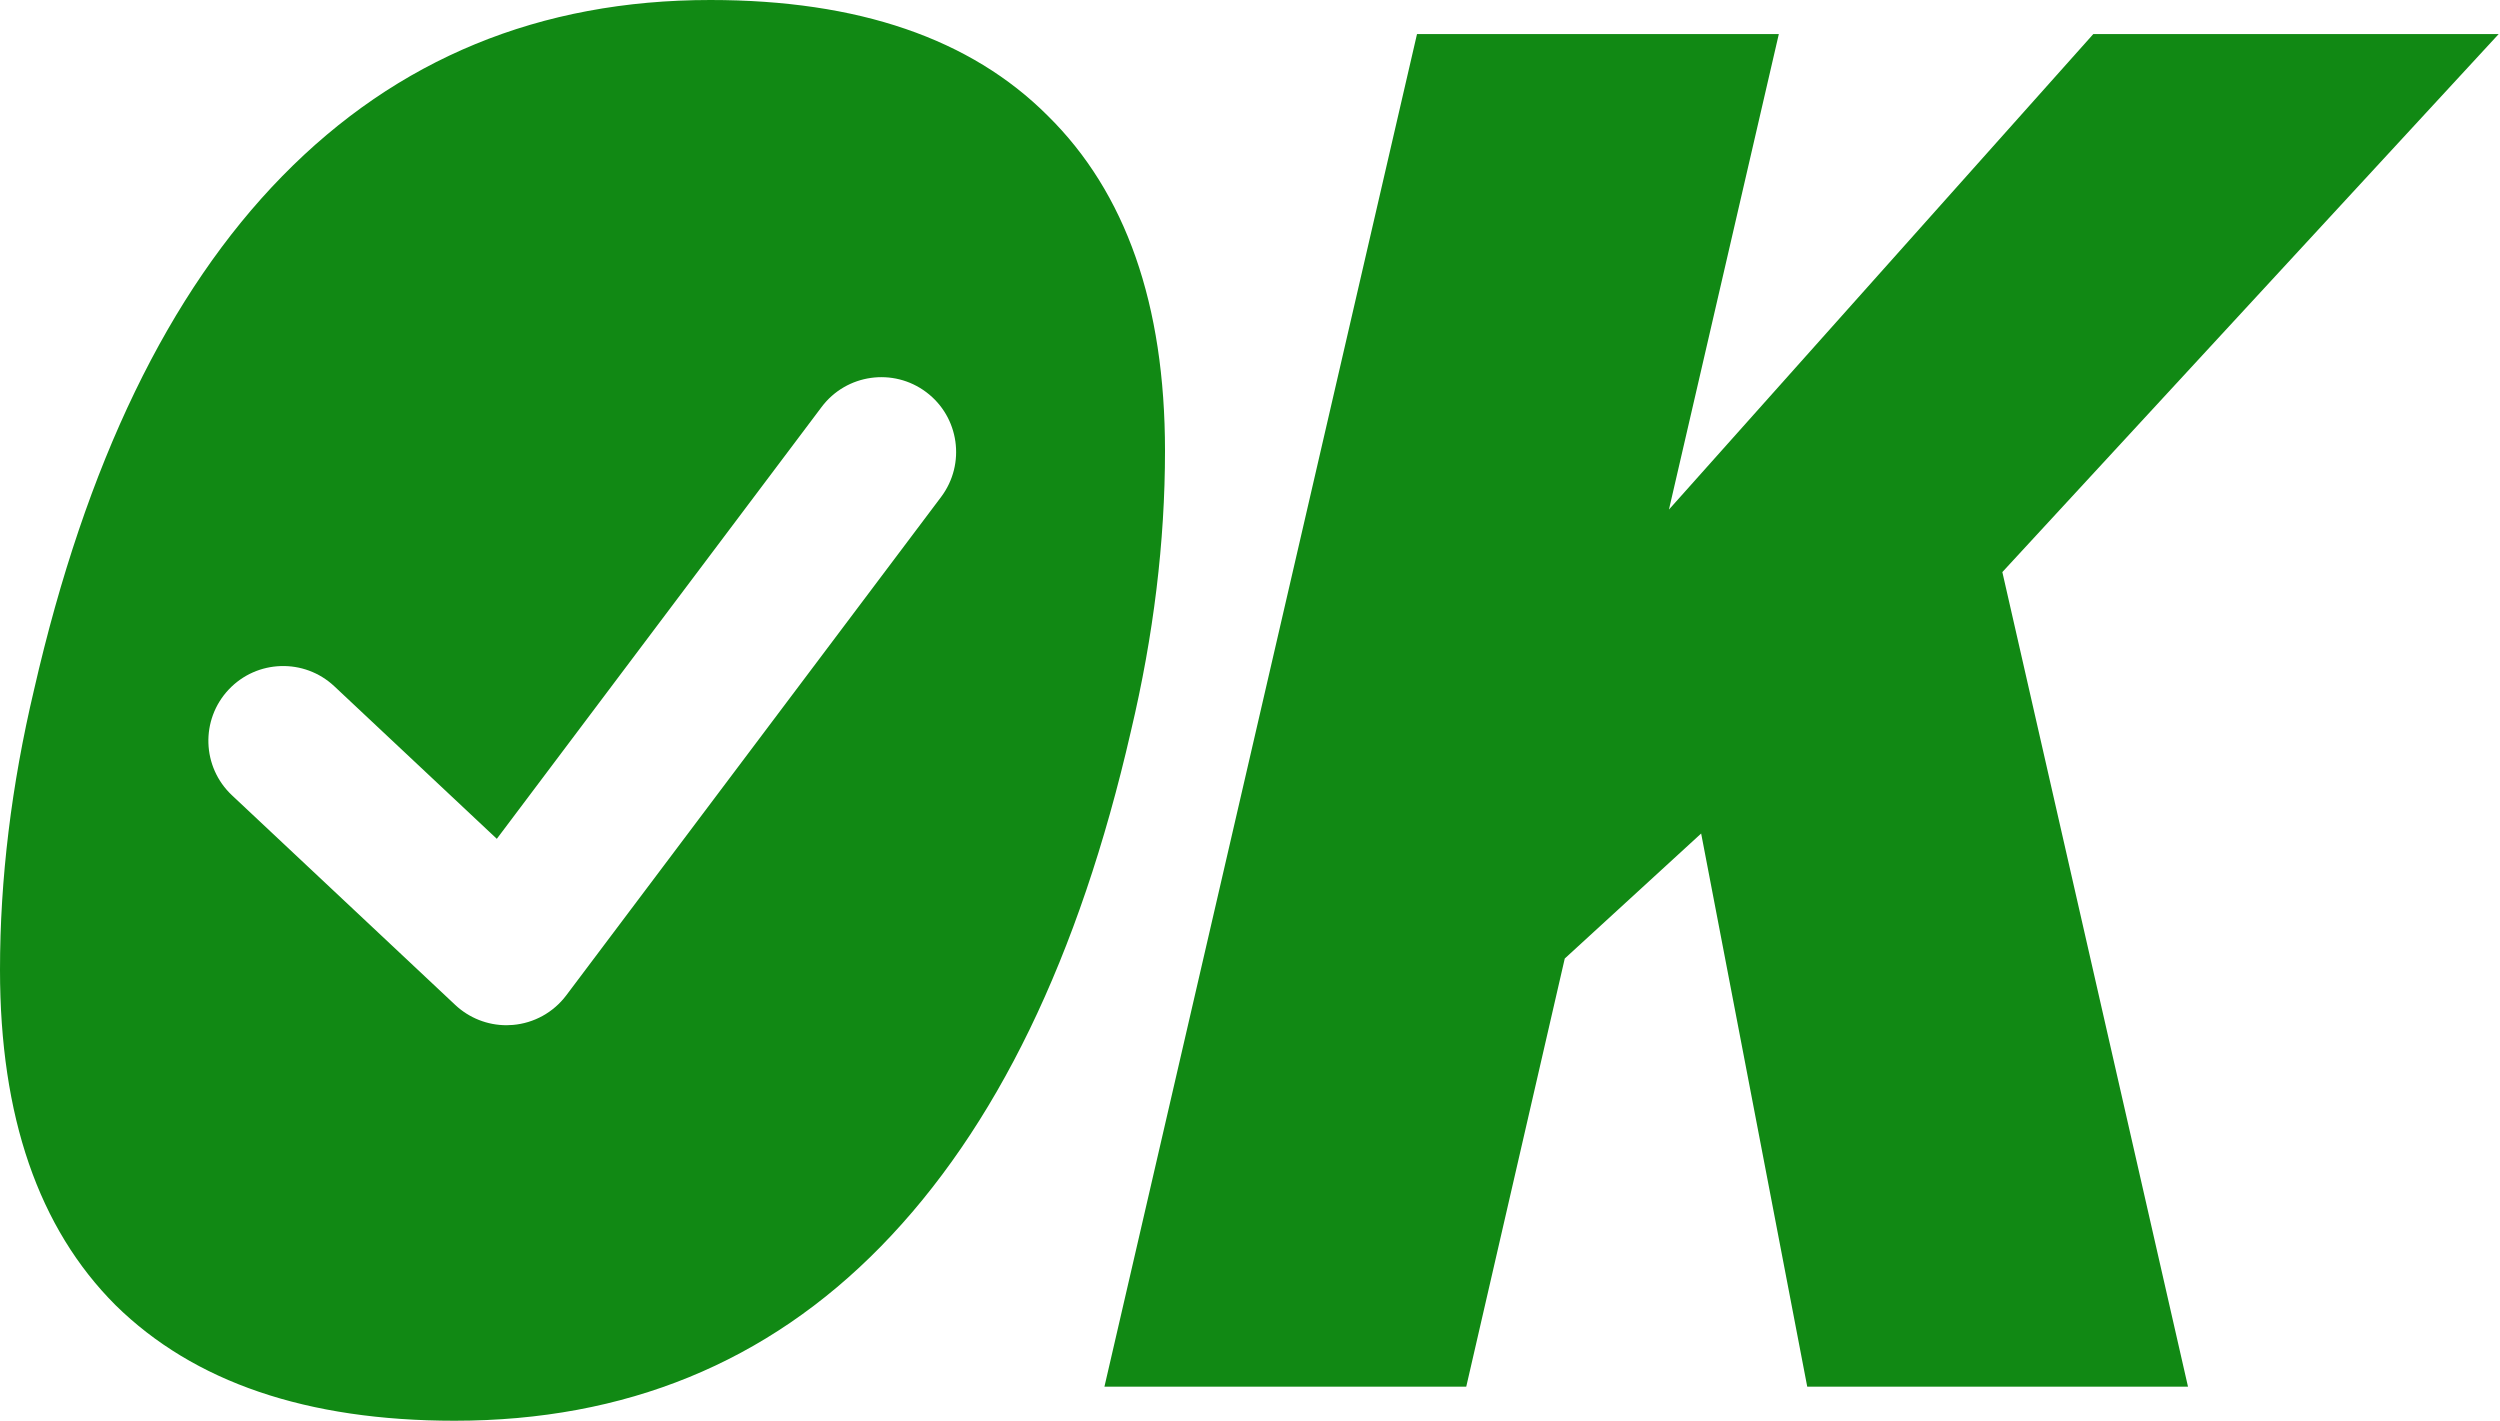
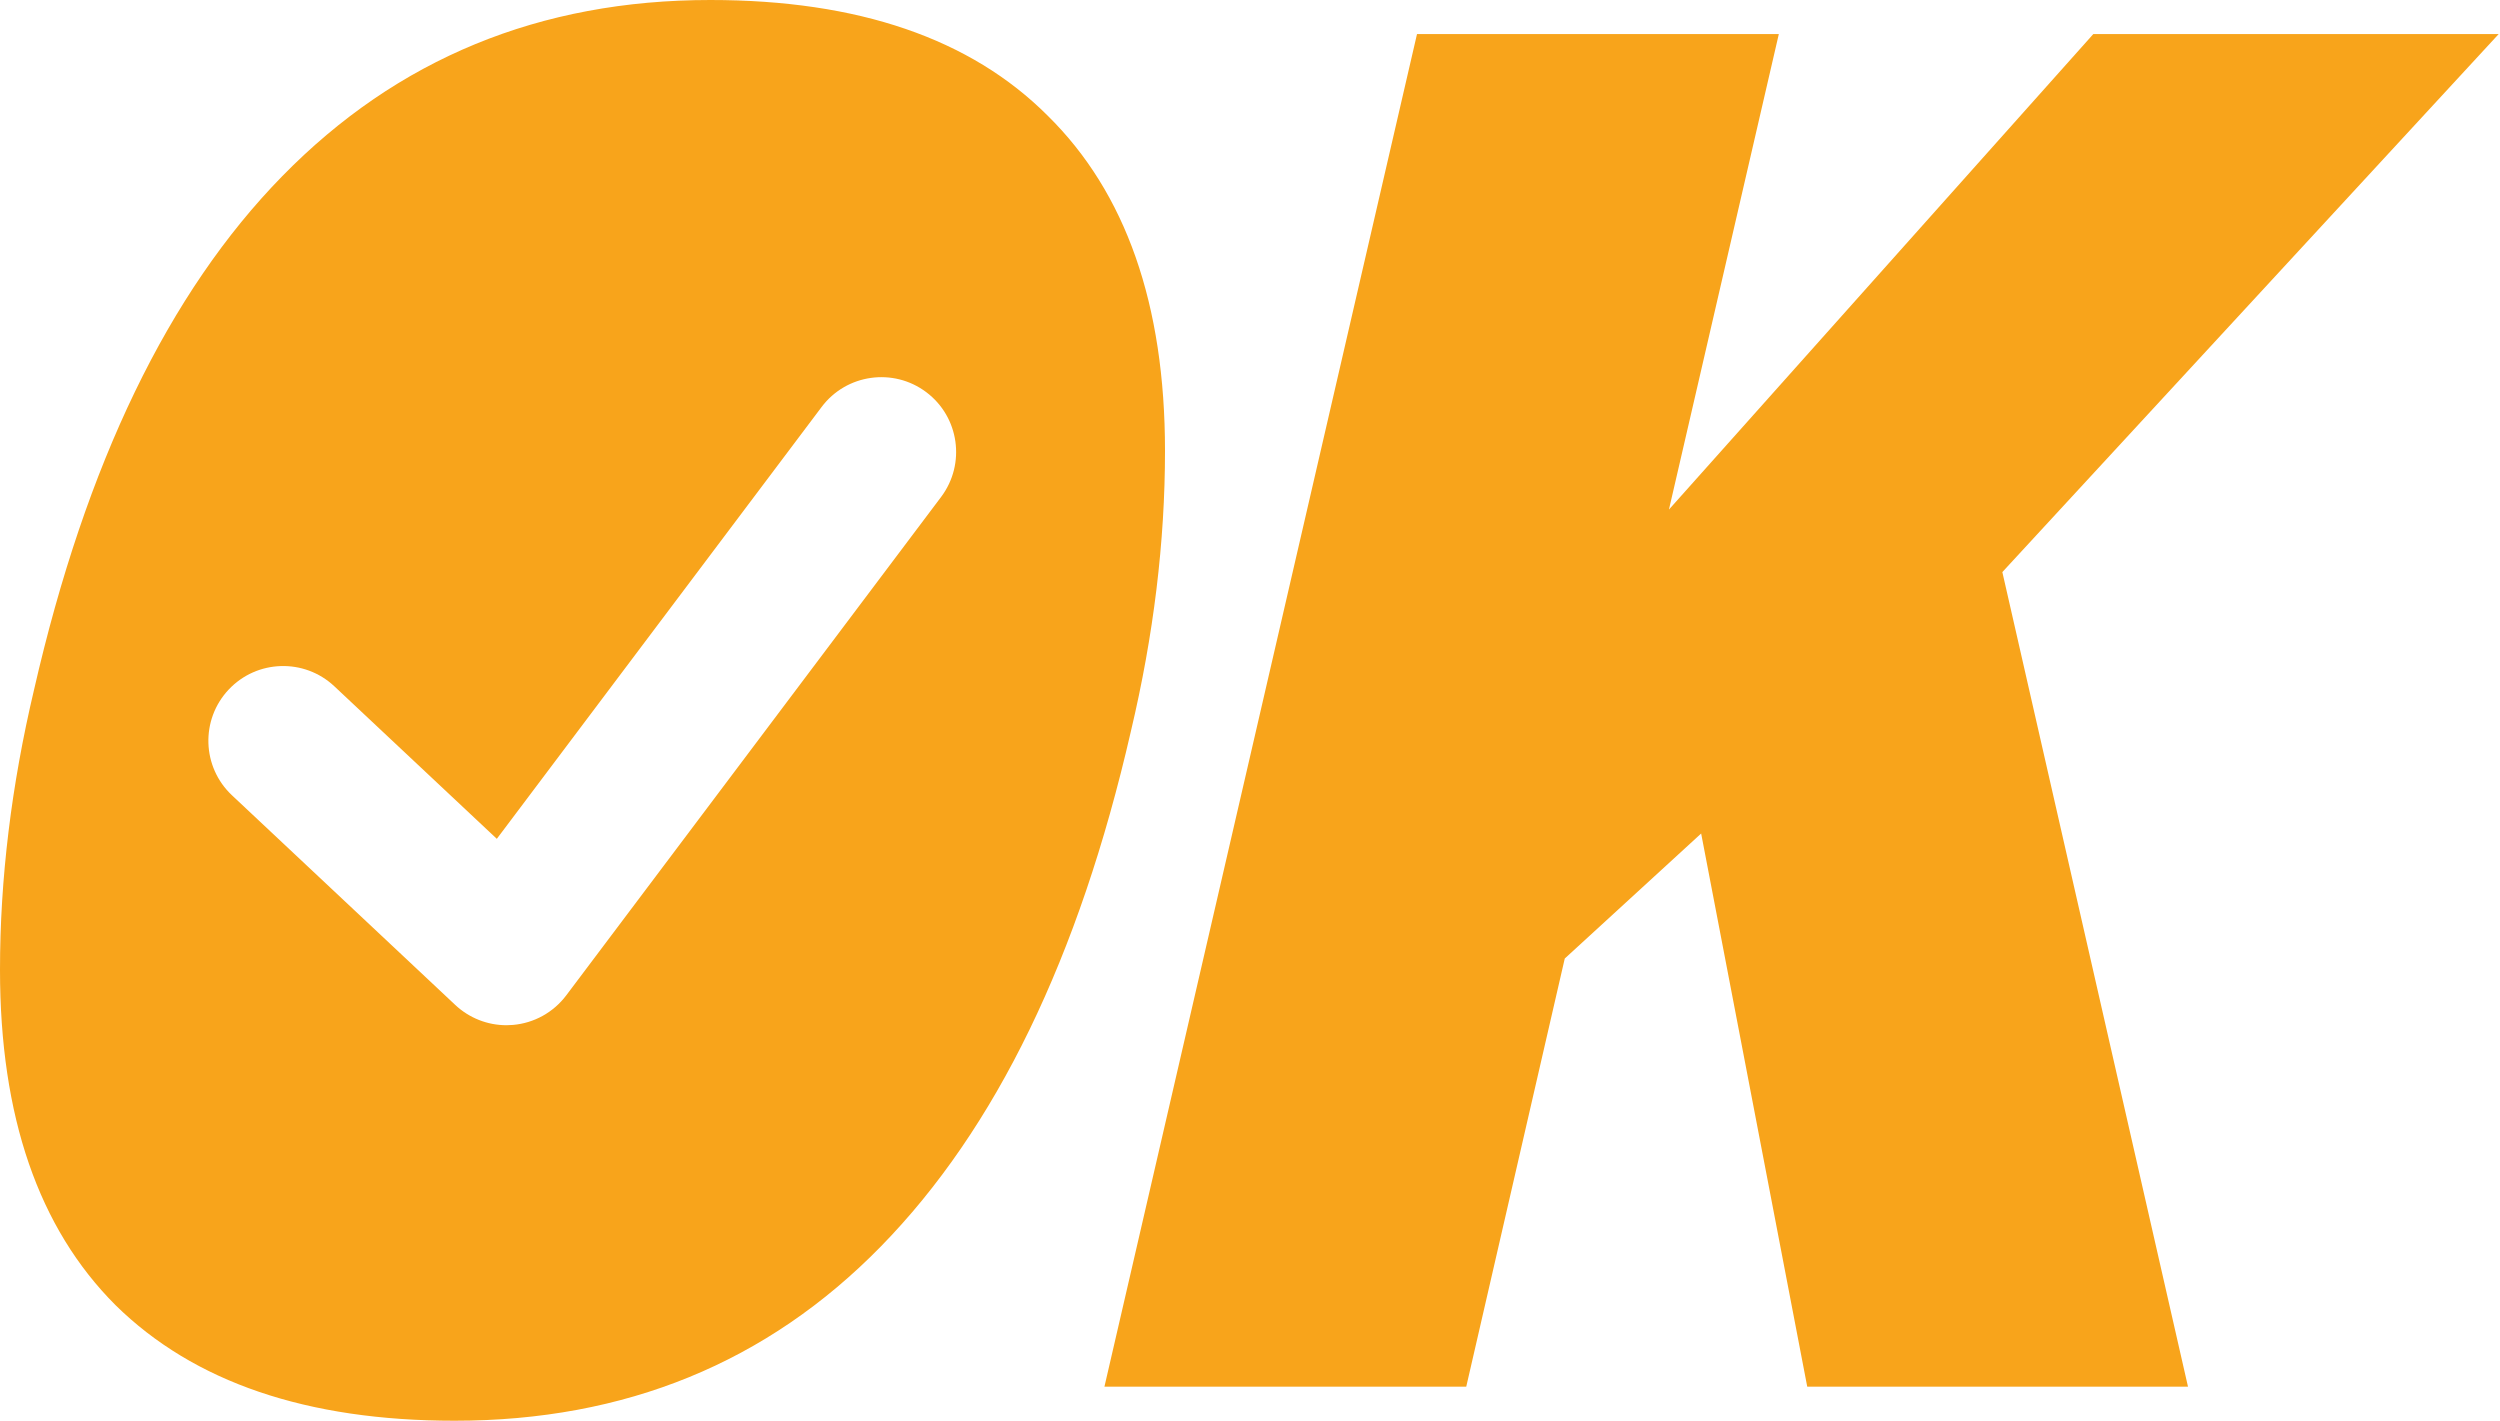
<svg xmlns="http://www.w3.org/2000/svg" width="1003" height="570" viewBox="0 0 1003 570" fill="none">
-   <path d="M568.501 13.68H713.661L669.581 204.44L839.821 13.68H1002.46L803.341 229.52L877.821 556.32H725.061L682.501 334.4L627.781 384.56L588.261 556.32H443.101L568.501 13.68Z" fill="#118914" />
-   <path d="M285 0C344.28 0 389.374 15.454 420.28 46.36C451.693 77.267 467.4 122.107 467.4 180.88C467.4 217.36 462.84 254.854 453.72 293.36C432.946 384.053 399.507 452.96 353.4 500.08C307.8 546.693 250.8 570 182.4 570C123.12 570 77.774 554.546 46.36 523.64C15.454 492.733 1.60508e-05 447.893 0 389.12C0 352.64 4.56 315.146 13.68 276.64C34.453 185.946 67.64 117.293 113.24 70.68C159.347 23.56 216.6 7.0094e-06 285 0ZM371.629 157.345C358.426 147.404 339.578 150.021 329.617 163.302L199.322 336.537L134.126 275.329C122.075 264.021 103.091 264.587 91.724 276.677C80.395 288.746 80.981 307.73 93.07 319.077L182.662 403.195C188.248 408.429 195.592 411.32 203.189 411.32C204.049 411.32 204.908 411.281 205.768 411.203C214.264 410.481 222.037 406.164 227.174 399.348L377.586 199.355C387.527 186.114 384.871 167.305 371.629 157.345Z" fill="#118914" />
+   <path d="M568.501 13.68H713.661L669.581 204.44L839.821 13.68H1002.46L803.341 229.52L877.821 556.32H725.061L682.501 334.4L627.781 384.56L588.261 556.32H443.101L568.501 13.68Z" fill="#F8A41B" />
+   <path d="M285 0C344.28 0 389.374 15.454 420.28 46.36C451.693 77.267 467.4 122.107 467.4 180.88C467.4 217.36 462.84 254.854 453.72 293.36C432.946 384.053 399.507 452.96 353.4 500.08C307.8 546.693 250.8 570 182.4 570C123.12 570 77.774 554.546 46.36 523.64C15.454 492.733 1.60508e-05 447.893 0 389.12C0 352.64 4.56 315.146 13.68 276.64C34.453 185.946 67.64 117.293 113.24 70.68C159.347 23.56 216.6 7.0094e-06 285 0ZM371.629 157.345C358.426 147.404 339.578 150.021 329.617 163.302L199.322 336.537L134.126 275.329C122.075 264.021 103.091 264.587 91.724 276.677C80.395 288.746 80.981 307.73 93.07 319.077L182.662 403.195C188.248 408.429 195.592 411.32 203.189 411.32C204.049 411.32 204.908 411.281 205.768 411.203C214.264 410.481 222.037 406.164 227.174 399.348L377.586 199.355C387.527 186.114 384.871 167.305 371.629 157.345Z" fill="#F8A41B" />
</svg>
